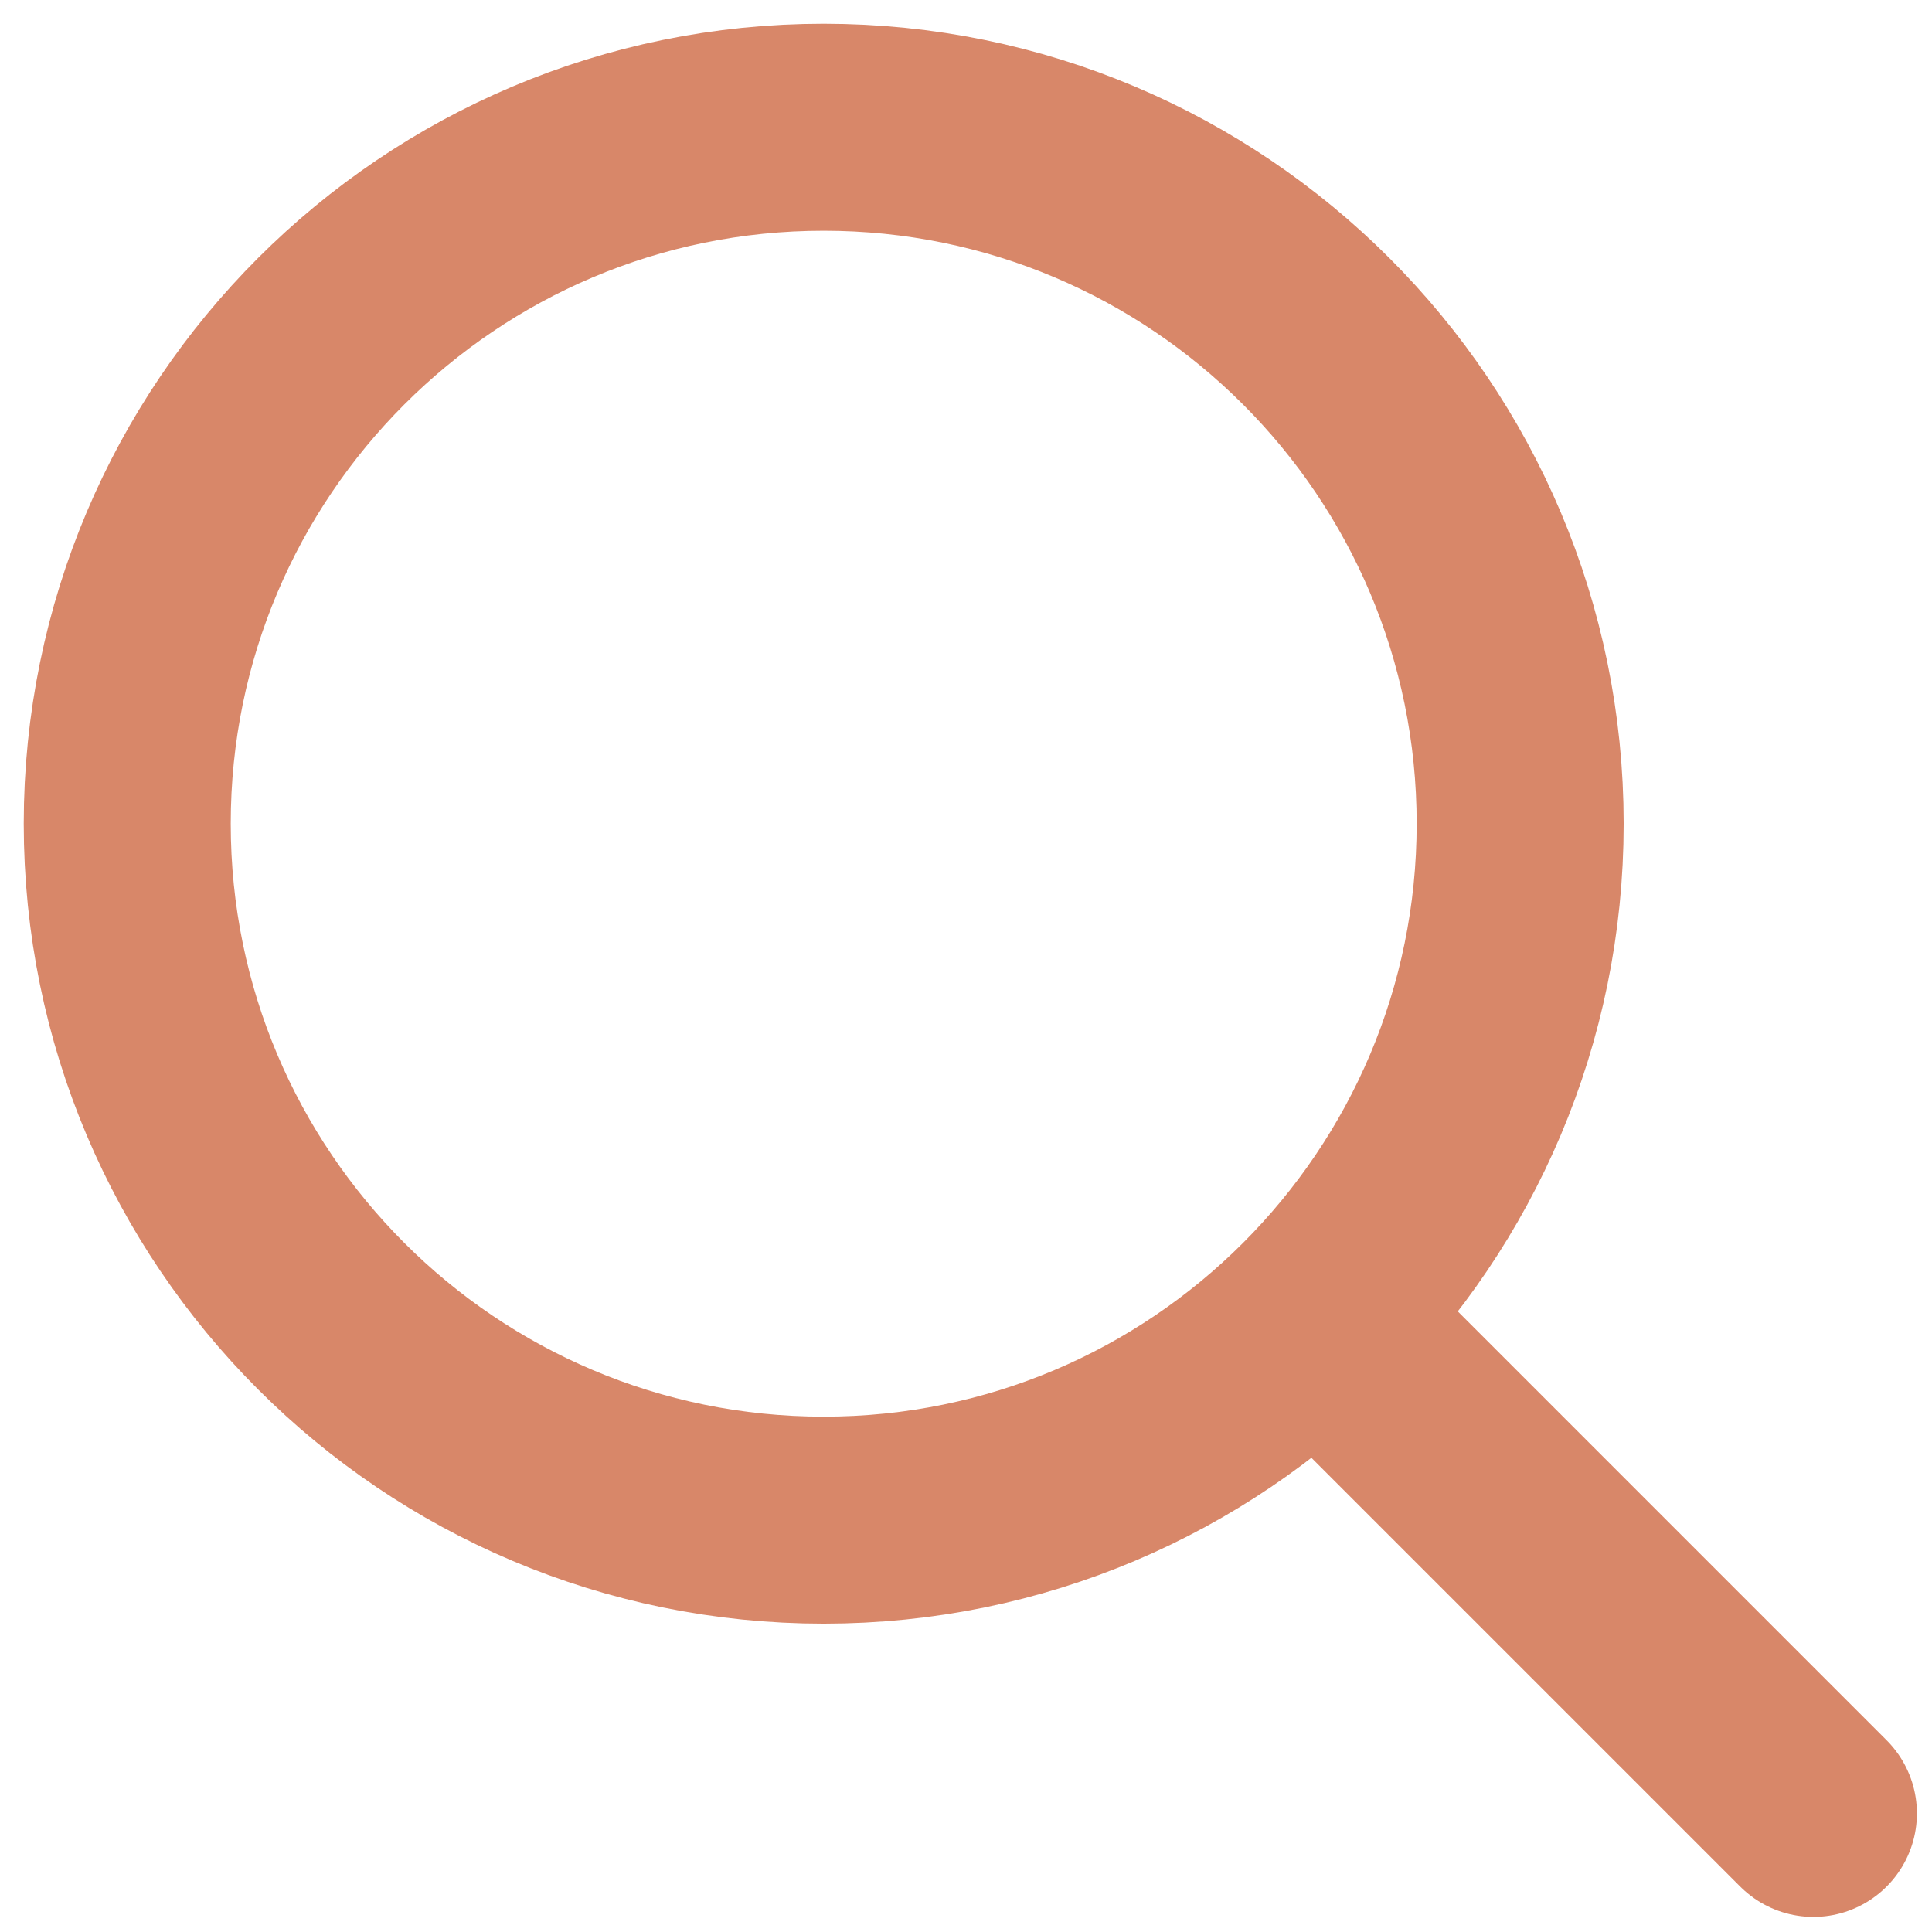
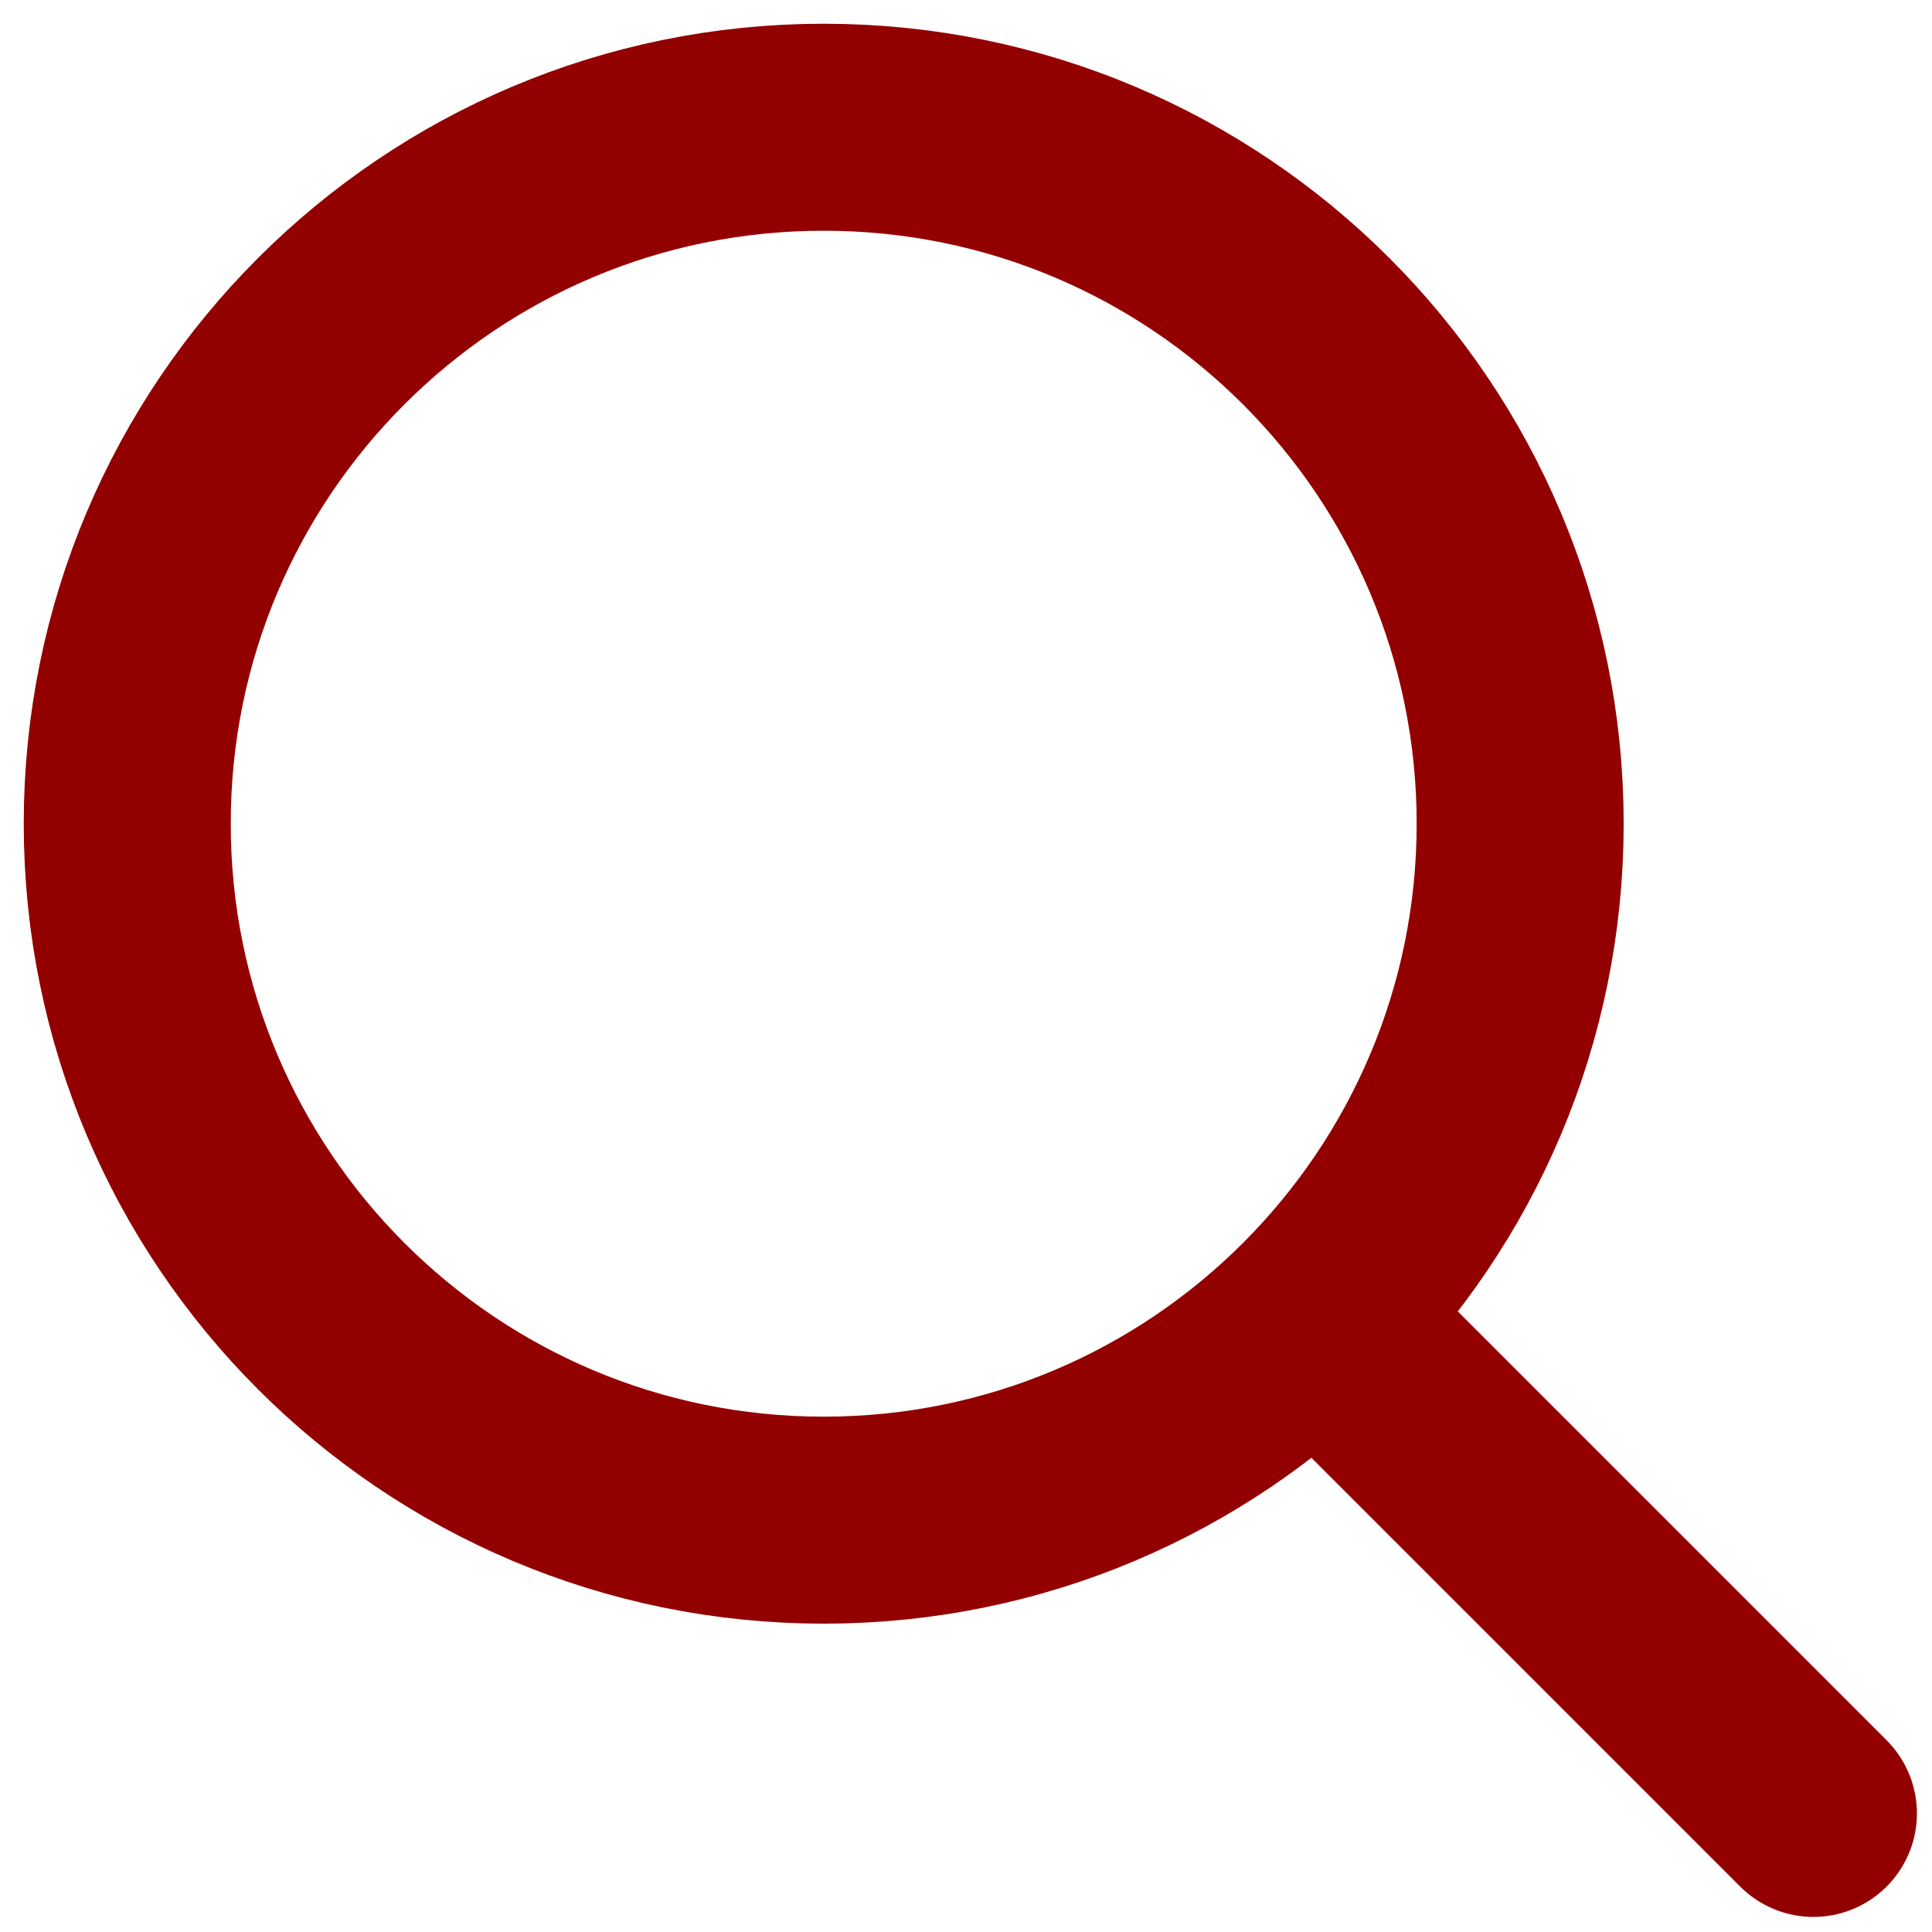
<svg xmlns="http://www.w3.org/2000/svg" width="42" height="42" viewBox="0 0 42 42" fill="none">
-   <path d="M29.859 29.859L39.422 39.422" stroke="#D88769" stroke-width="4.5" stroke-linecap="round" stroke-linejoin="round" />
-   <path d="M17.906 33.047C26.268 33.047 33.047 26.268 33.047 17.906C33.047 9.544 26.268 2.766 17.906 2.766C9.544 2.766 2.766 9.544 2.766 17.906C2.766 26.268 9.544 33.047 17.906 33.047Z" stroke="#D88769" stroke-width="4.5" stroke-linecap="round" stroke-linejoin="round" />
+   <path d="M29.859 29.859L39.422 39.422" stroke="#930000" stroke-width="4.5" stroke-linecap="round" stroke-linejoin="round" />
+   <path d="M17.906 33.047C26.268 33.047 33.047 26.268 33.047 17.906C33.047 9.544 26.268 2.766 17.906 2.766C9.544 2.766 2.766 9.544 2.766 17.906C2.766 26.268 9.544 33.047 17.906 33.047Z" stroke="#930000" stroke-width="4.5" stroke-linecap="round" stroke-linejoin="round" />
</svg>
